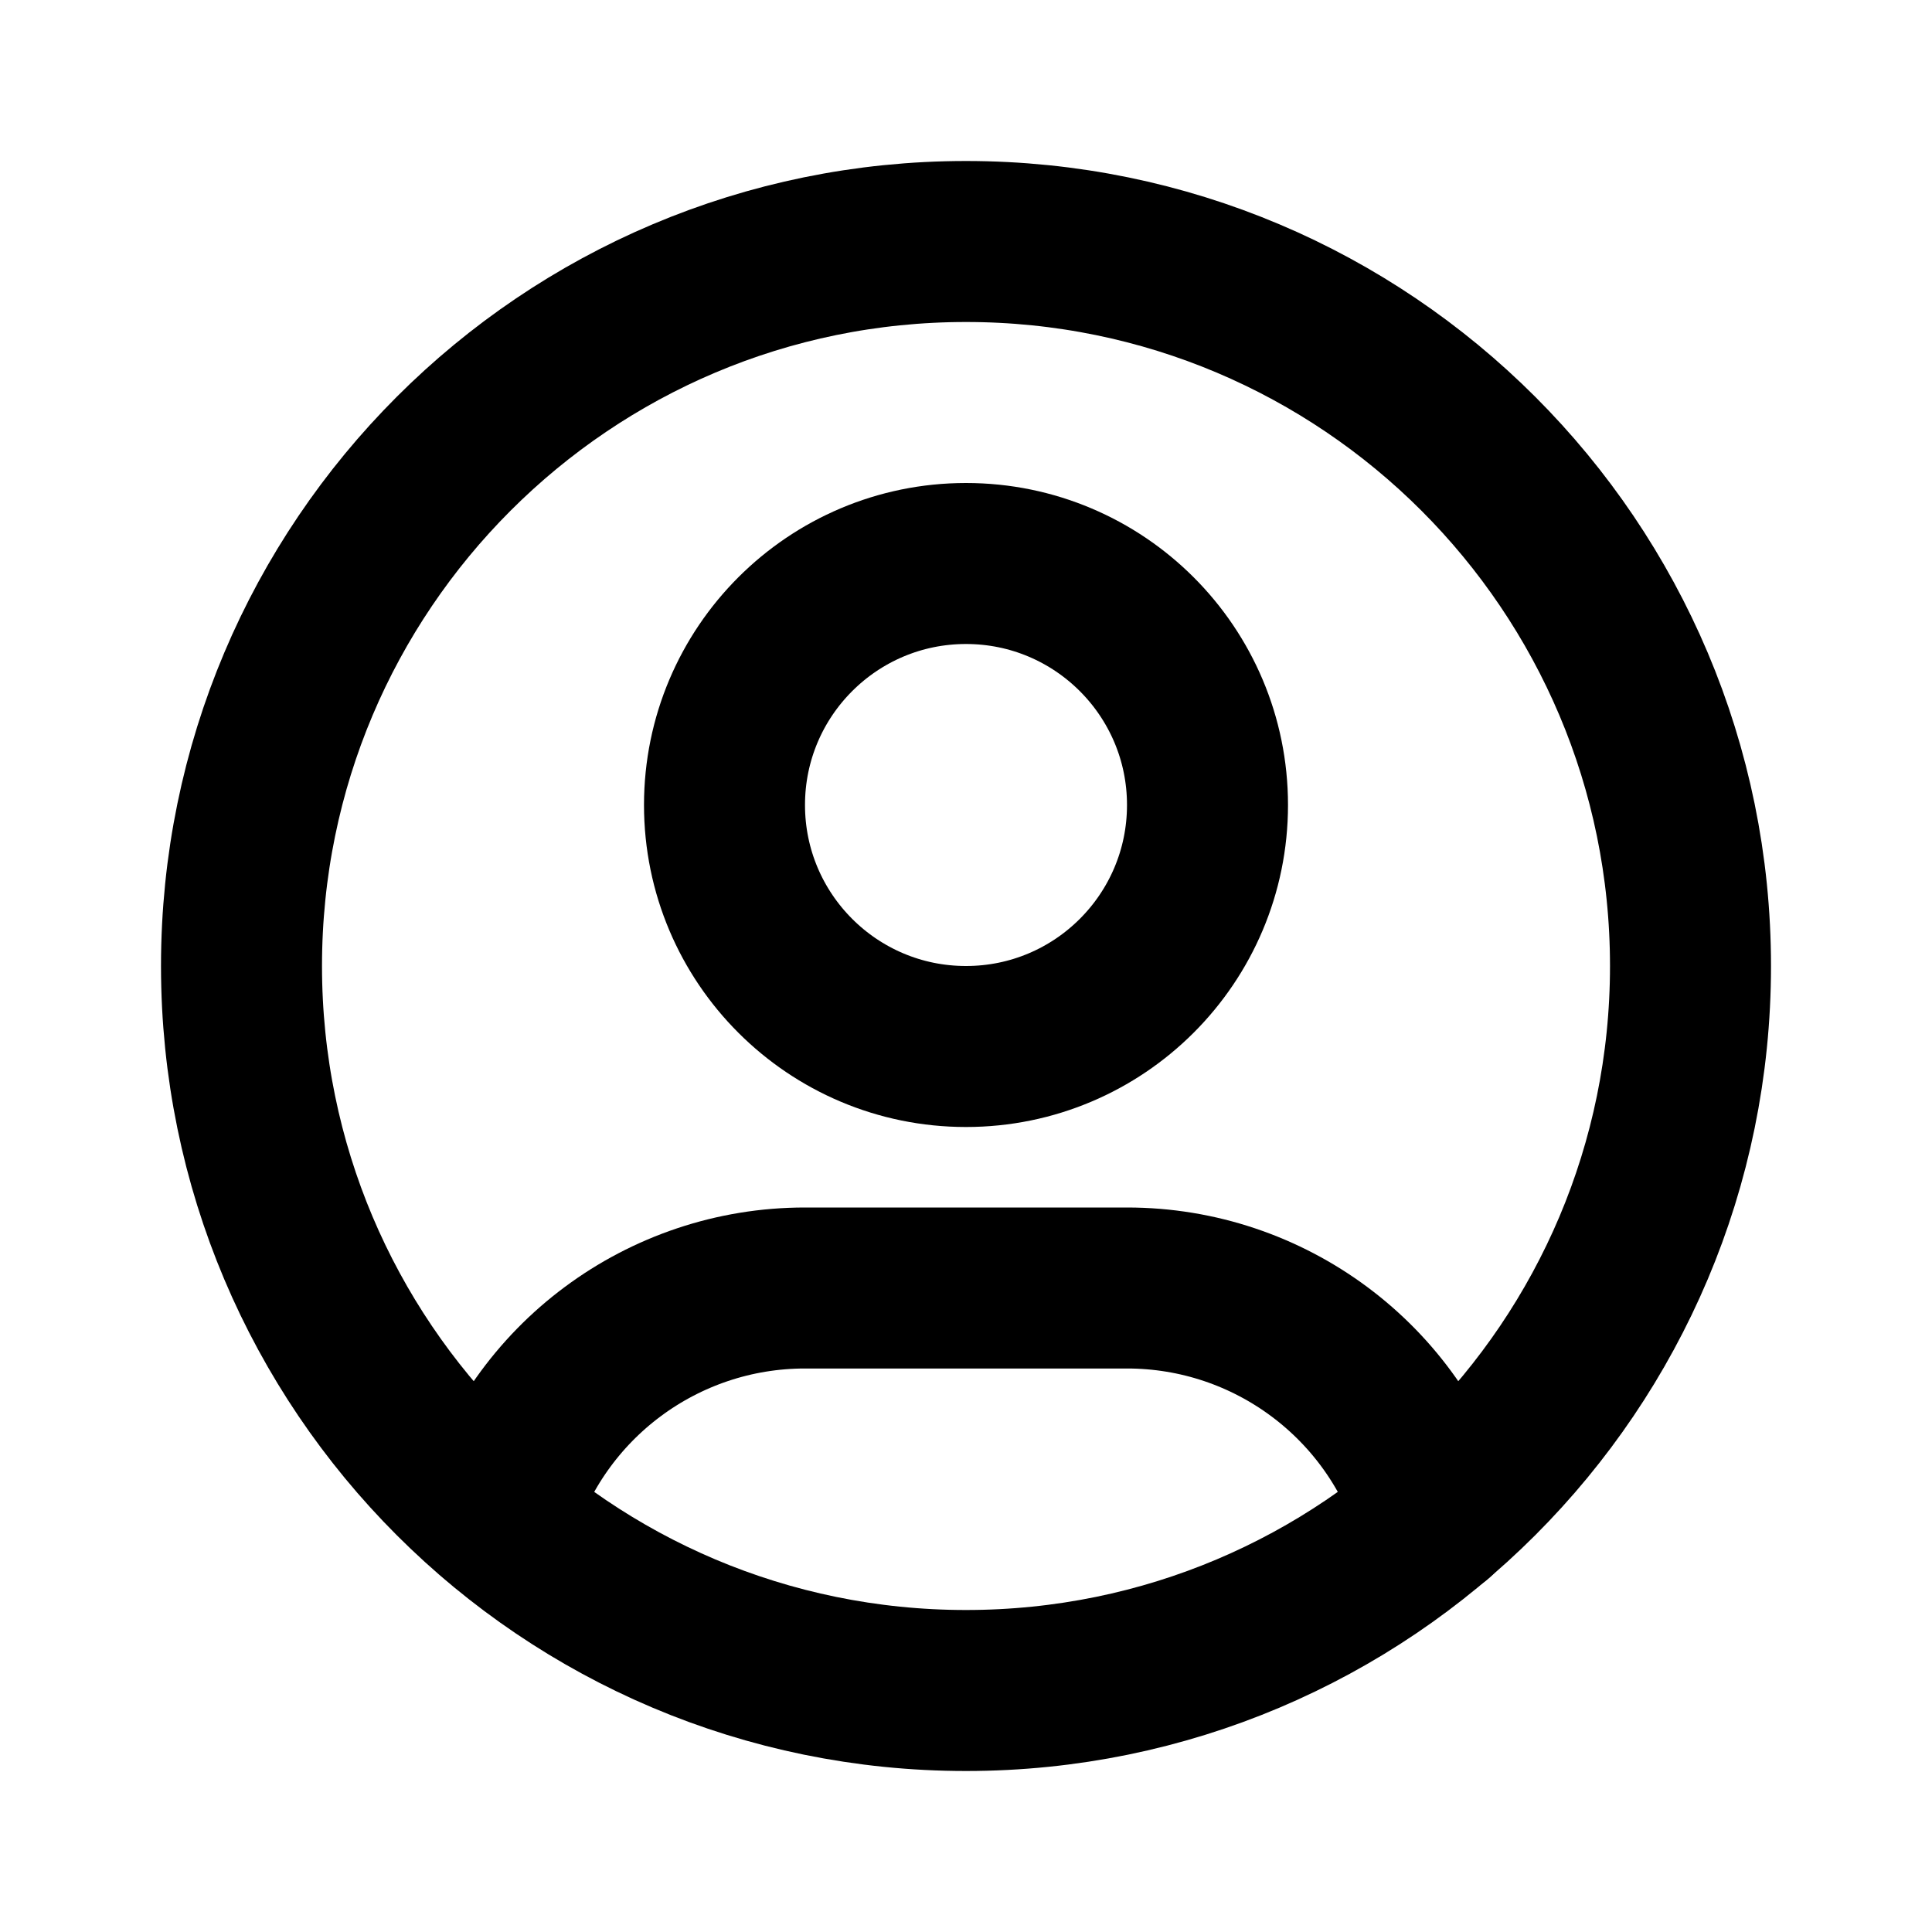
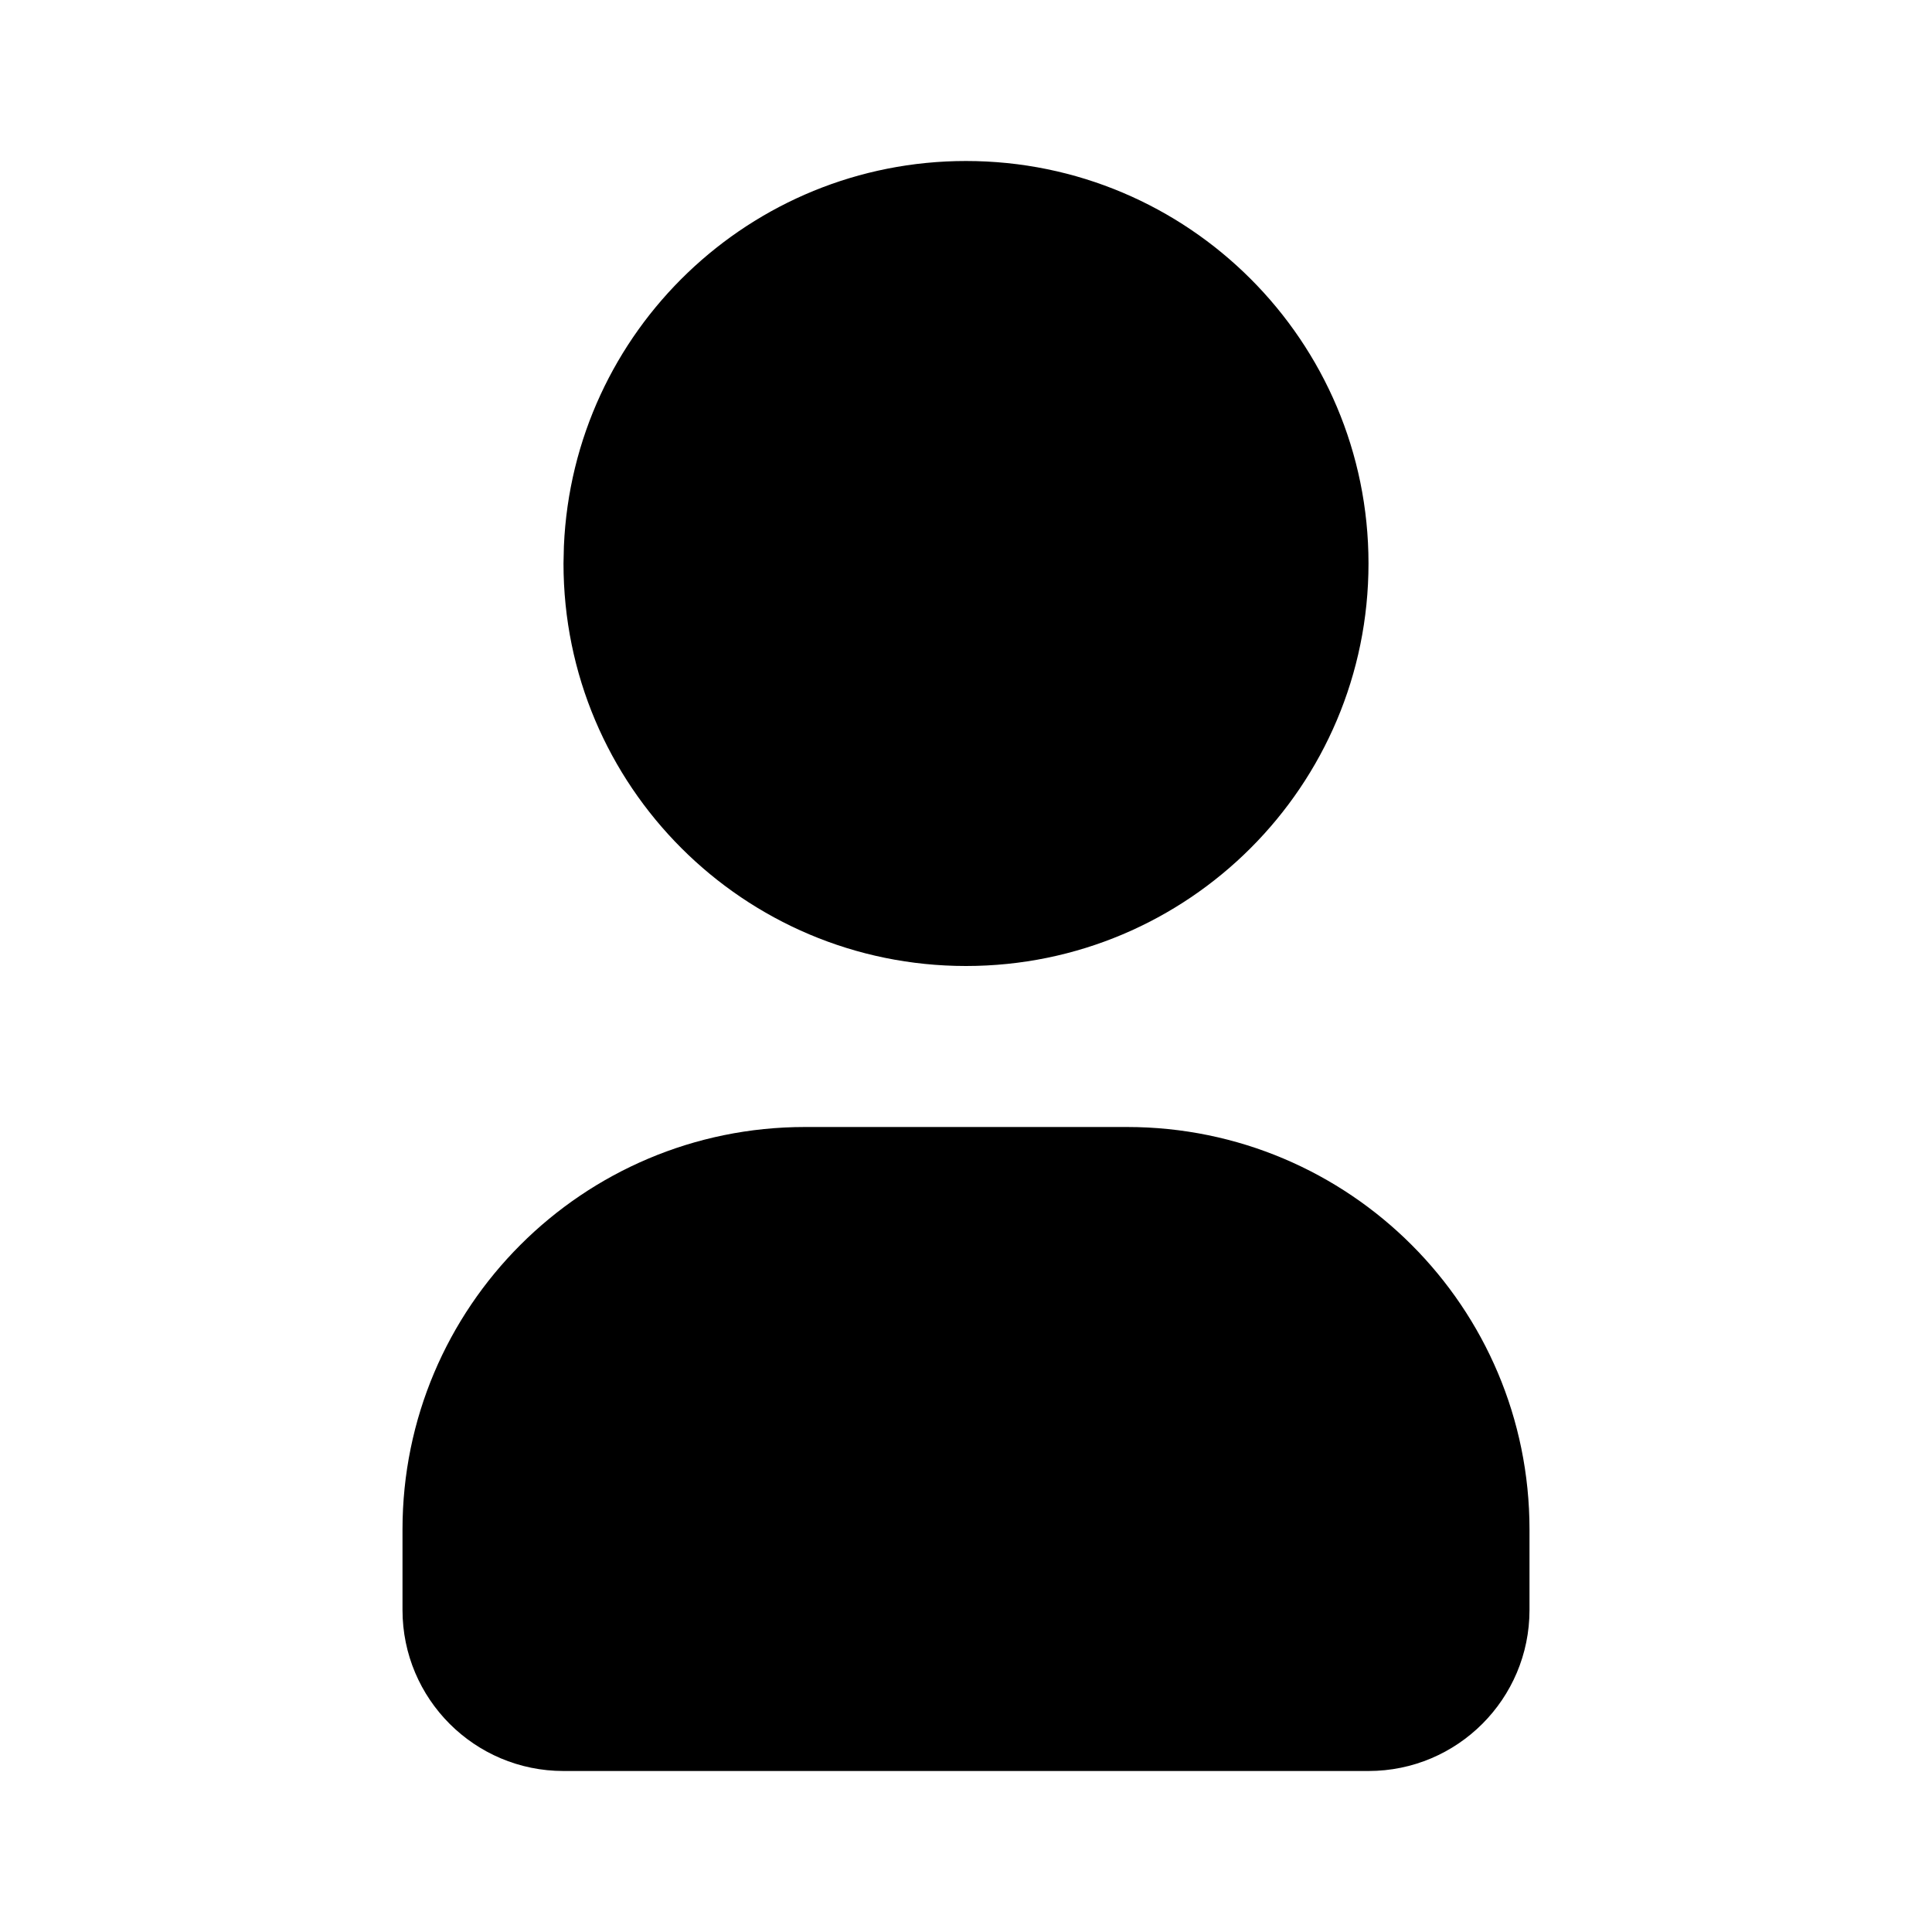
- <svg xmlns="http://www.w3.org/2000/svg" width="24" height="24" viewBox="0 0 24 24" fill="none" stroke="currentColor" stroke-width="2" stroke-linecap="round" stroke-linejoin="round" class="icon icon-tabler icons-tabler-outline icon-tabler-user-circle">
+ <svg xmlns="http://www.w3.org/2000/svg" width="24" height="24" viewBox="0 0 24 24" fill="currentColor" class="icon icon-tabler icons-tabler-filled icon-tabler-user">
  <path stroke="none" d="M0 0h24v24H0z" fill="none" />
-   <path d="M12 12m-9 0a9 9 0 1 0 18 0a9 9 0 1 0 -18 0" />
-   <path d="M12 10m-3 0a3 3 0 1 0 6 0a3 3 0 1 0 -6 0" />
-   <path d="M6.168 18.849a4 4 0 0 1 3.832 -2.849h4a4 4 0 0 1 3.834 2.855" />
+   <path d="M12 2a5 5 0 1 1 -5 5l.005 -.217a5 5 0 0 1 4.995 -4.783z" />
+   <path d="M14 14a5 5 0 0 1 5 5v1a2 2 0 0 1 -2 2h-10a2 2 0 0 1 -2 -2v-1a5 5 0 0 1 5 -5h4z" />
</svg>
